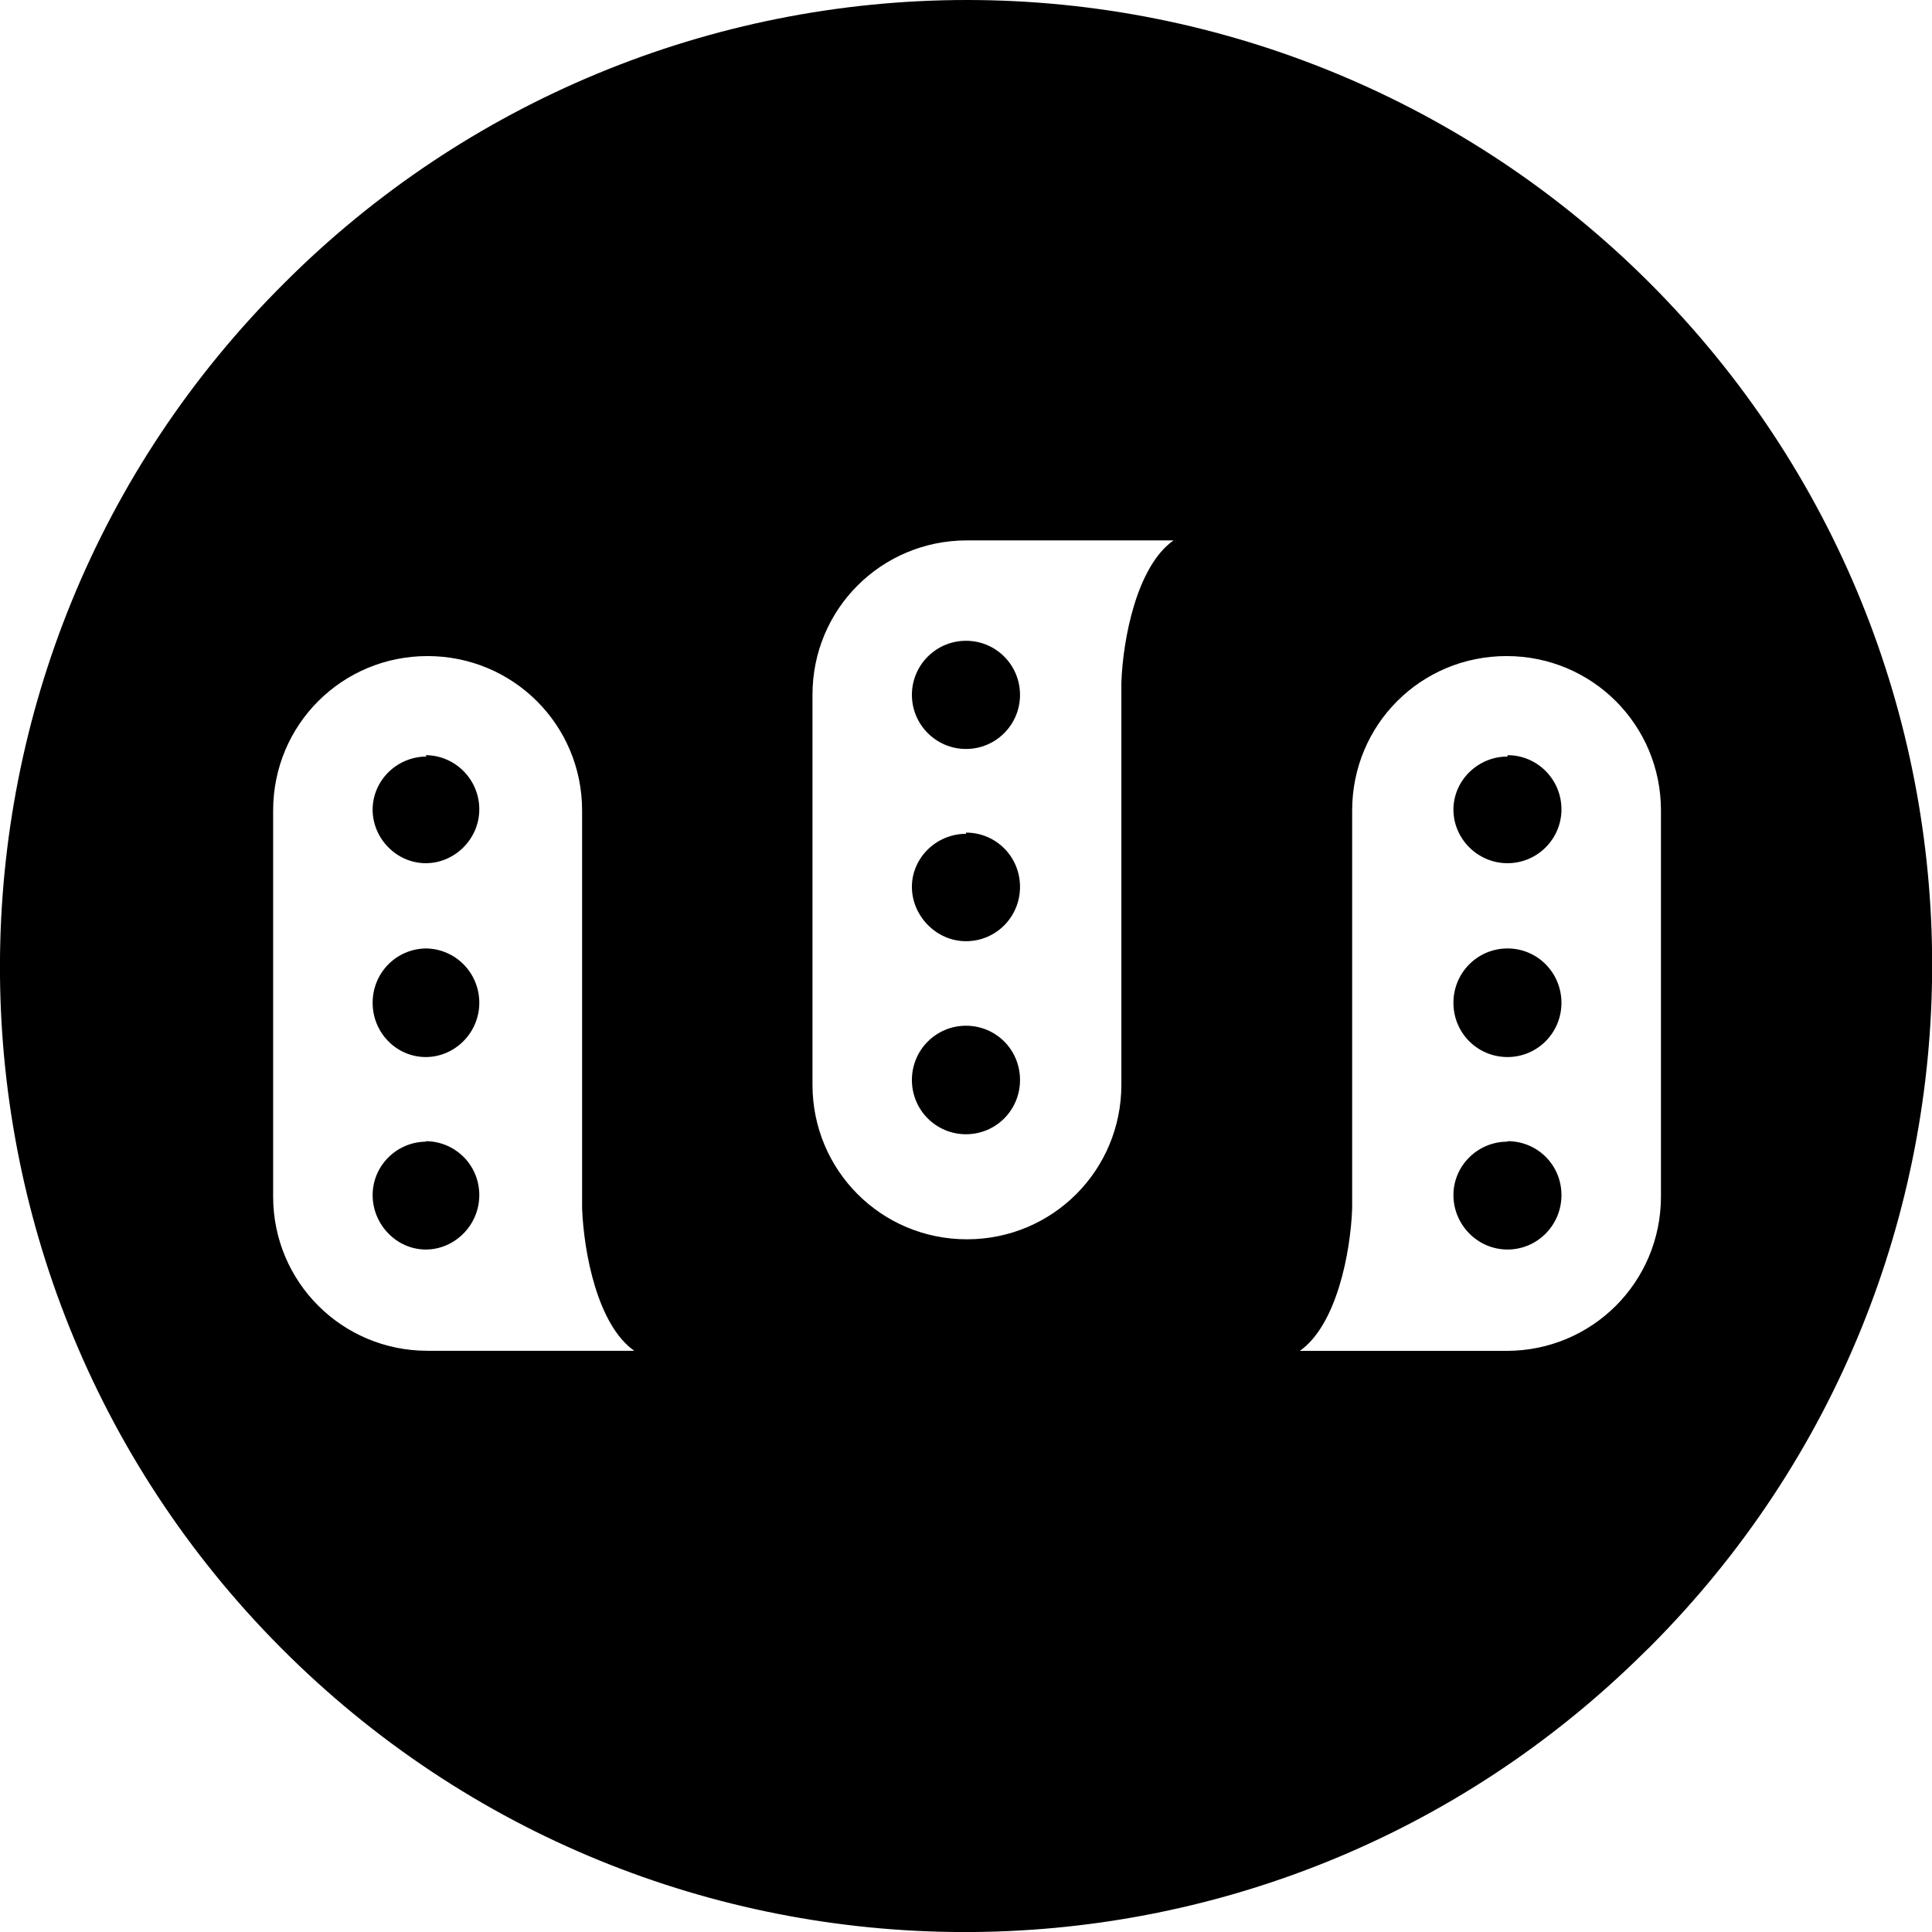
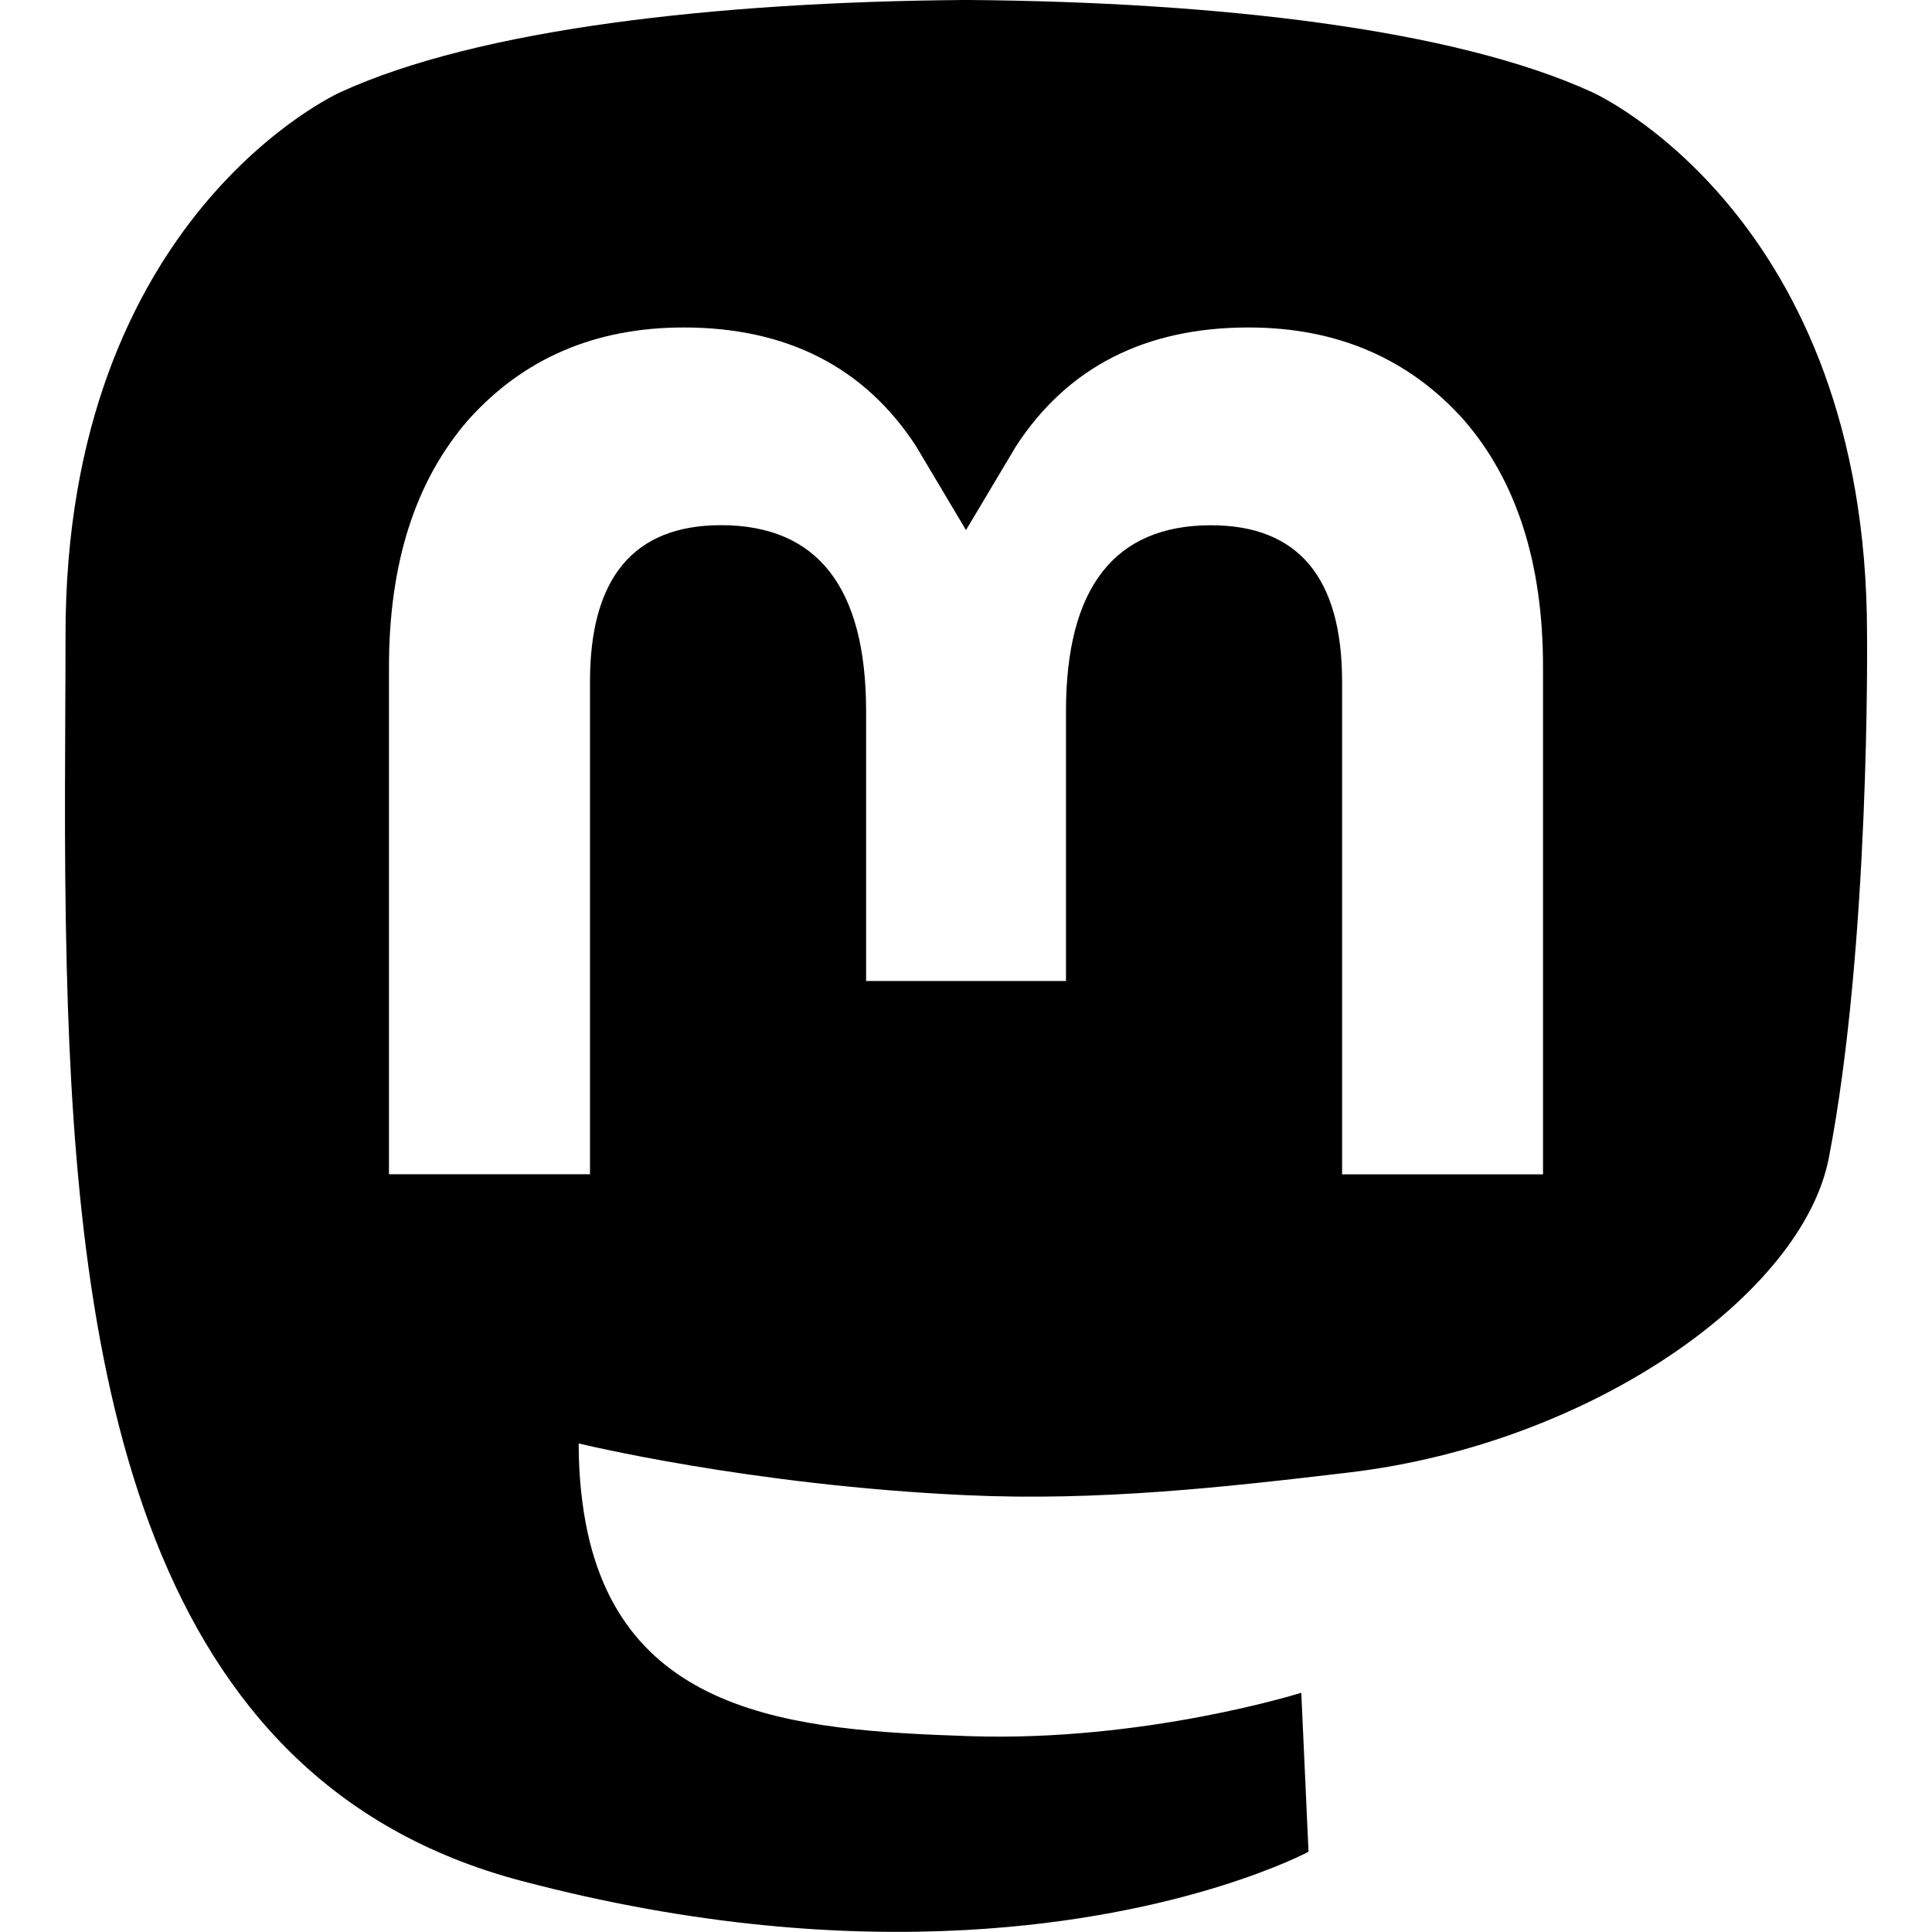
<svg xmlns="http://www.w3.org/2000/svg" aria-labelledby="simpleicons-mastodon-icon" role="img" viewBox="0 0 24 24">
-   <path d="M12.012 0C8.833 0 5.785 1.263 3.537 3.511c-4.697 4.667-4.719 12.257-.052 16.954 4.668 4.695 12.257 4.717 16.953.049.016-.016.033-.031.051-.049 4.684-4.682 4.684-12.273 0-16.954C18.24 1.263 15.191 0 12.012 0zm0 6.713h2.566c-.457.322-.629 1.224-.648 1.769v4.993c0 1.064-.855 1.92-1.918 1.92-1.064 0-1.919-.855-1.919-1.92V8.632c-.001-1.064.854-1.919 1.919-1.919zM12 7.96c-.37 0-.672.3-.672.672 0 .37.301.672.672.672s.671-.301.671-.672-.298-.672-.671-.672zm-6.689.19c1.063 0 1.92.854 1.92 1.918v4.942c.021.549.191 1.449.648 1.77H5.311c-1.063 0-1.918-.855-1.918-1.916v-4.795c0-1.066.855-1.919 1.918-1.919zm13.404 0c1.063 0 1.918.854 1.918 1.918v4.795c0 1.064-.855 1.918-1.918 1.918h-2.568c.457-.322.631-1.223.65-1.771v-4.942c0-1.065.853-1.918 1.918-1.918zM5.301 9.398c-.373 0-.672.3-.672.66 0 .359.299.665.66.665.359 0 .665-.3.665-.669 0-.371-.3-.673-.67-.673l.017.017zm13.426 0c-.371 0-.672.3-.672.66 0 .359.299.665.672.665.369 0 .67-.3.67-.669 0-.371-.299-.673-.67-.673v.017zm-6.727.96c-.37 0-.672.3-.672.659s.301.675.672.675.671-.3.671-.675-.298-.674-.671-.674v.015zm-6.701 1.424c-.371 0-.67.3-.67.675 0 .375.299.674.66.674.359 0 .665-.299.665-.674 0-.375-.3-.675-.67-.675h.015zm13.428 0c-.371 0-.672.3-.672.675 0 .375.299.674.672.674.369 0 .67-.299.67-.674-.001-.375-.299-.675-.67-.675zm-6.727.96c-.37 0-.672.299-.672.674s.301.674.672.674.671-.299.671-.674-.298-.674-.671-.674zm-6.701 1.44c-.371 0-.67.299-.67.664 0 .367.299.676.66.676.359 0 .665-.301.665-.676s-.3-.67-.67-.67l.015.006zm13.428 0c-.371 0-.672.299-.672.664 0 .367.299.676.672.676.369 0 .67-.301.67-.676s-.299-.67-.67-.67v.006z" />
+   <path d="M23.193 7.879c0-5.206-3.411-6.732-3.411-6.732C18.062.357 15.108.025 12.041 0h-.076c-3.068.025-6.02.357-7.74 1.147 0 0-3.411 1.526-3.411 6.732 0 1.192-.023 2.618.015 4.129.124 5.092.934 10.109 5.641 11.355 2.17.574 4.034.695 5.535.612 2.722-.15 4.25-.972 4.25-.972l-.09-1.975s-1.945.613-4.129.539c-2.165-.074-4.449-.233-4.799-2.891a5.499 5.499 0 0 1-.048-.745s2.125.52 4.817.643c1.646.075 3.19-.097 4.758-.283 3.007-.359 5.625-2.212 5.954-3.905.517-2.665.475-6.507.475-6.507zm-4.024 6.709h-2.497V8.469c0-1.29-.543-1.944-1.628-1.944-1.2 0-1.802.776-1.802 2.312v3.349h-2.483v-3.35c0-1.536-.602-2.312-1.802-2.312-1.085 0-1.628.655-1.628 1.944v6.119H4.832V8.284c0-1.289.328-2.313.987-3.07.68-.758 1.569-1.146 2.674-1.146 1.278 0 2.246.491 2.886 1.474L12 6.585l.622-1.043c.64-.983 1.608-1.474 2.886-1.474 1.104 0 1.994.388 2.674 1.146.658.757.986 1.781.986 3.07v6.304z" />
</svg>
